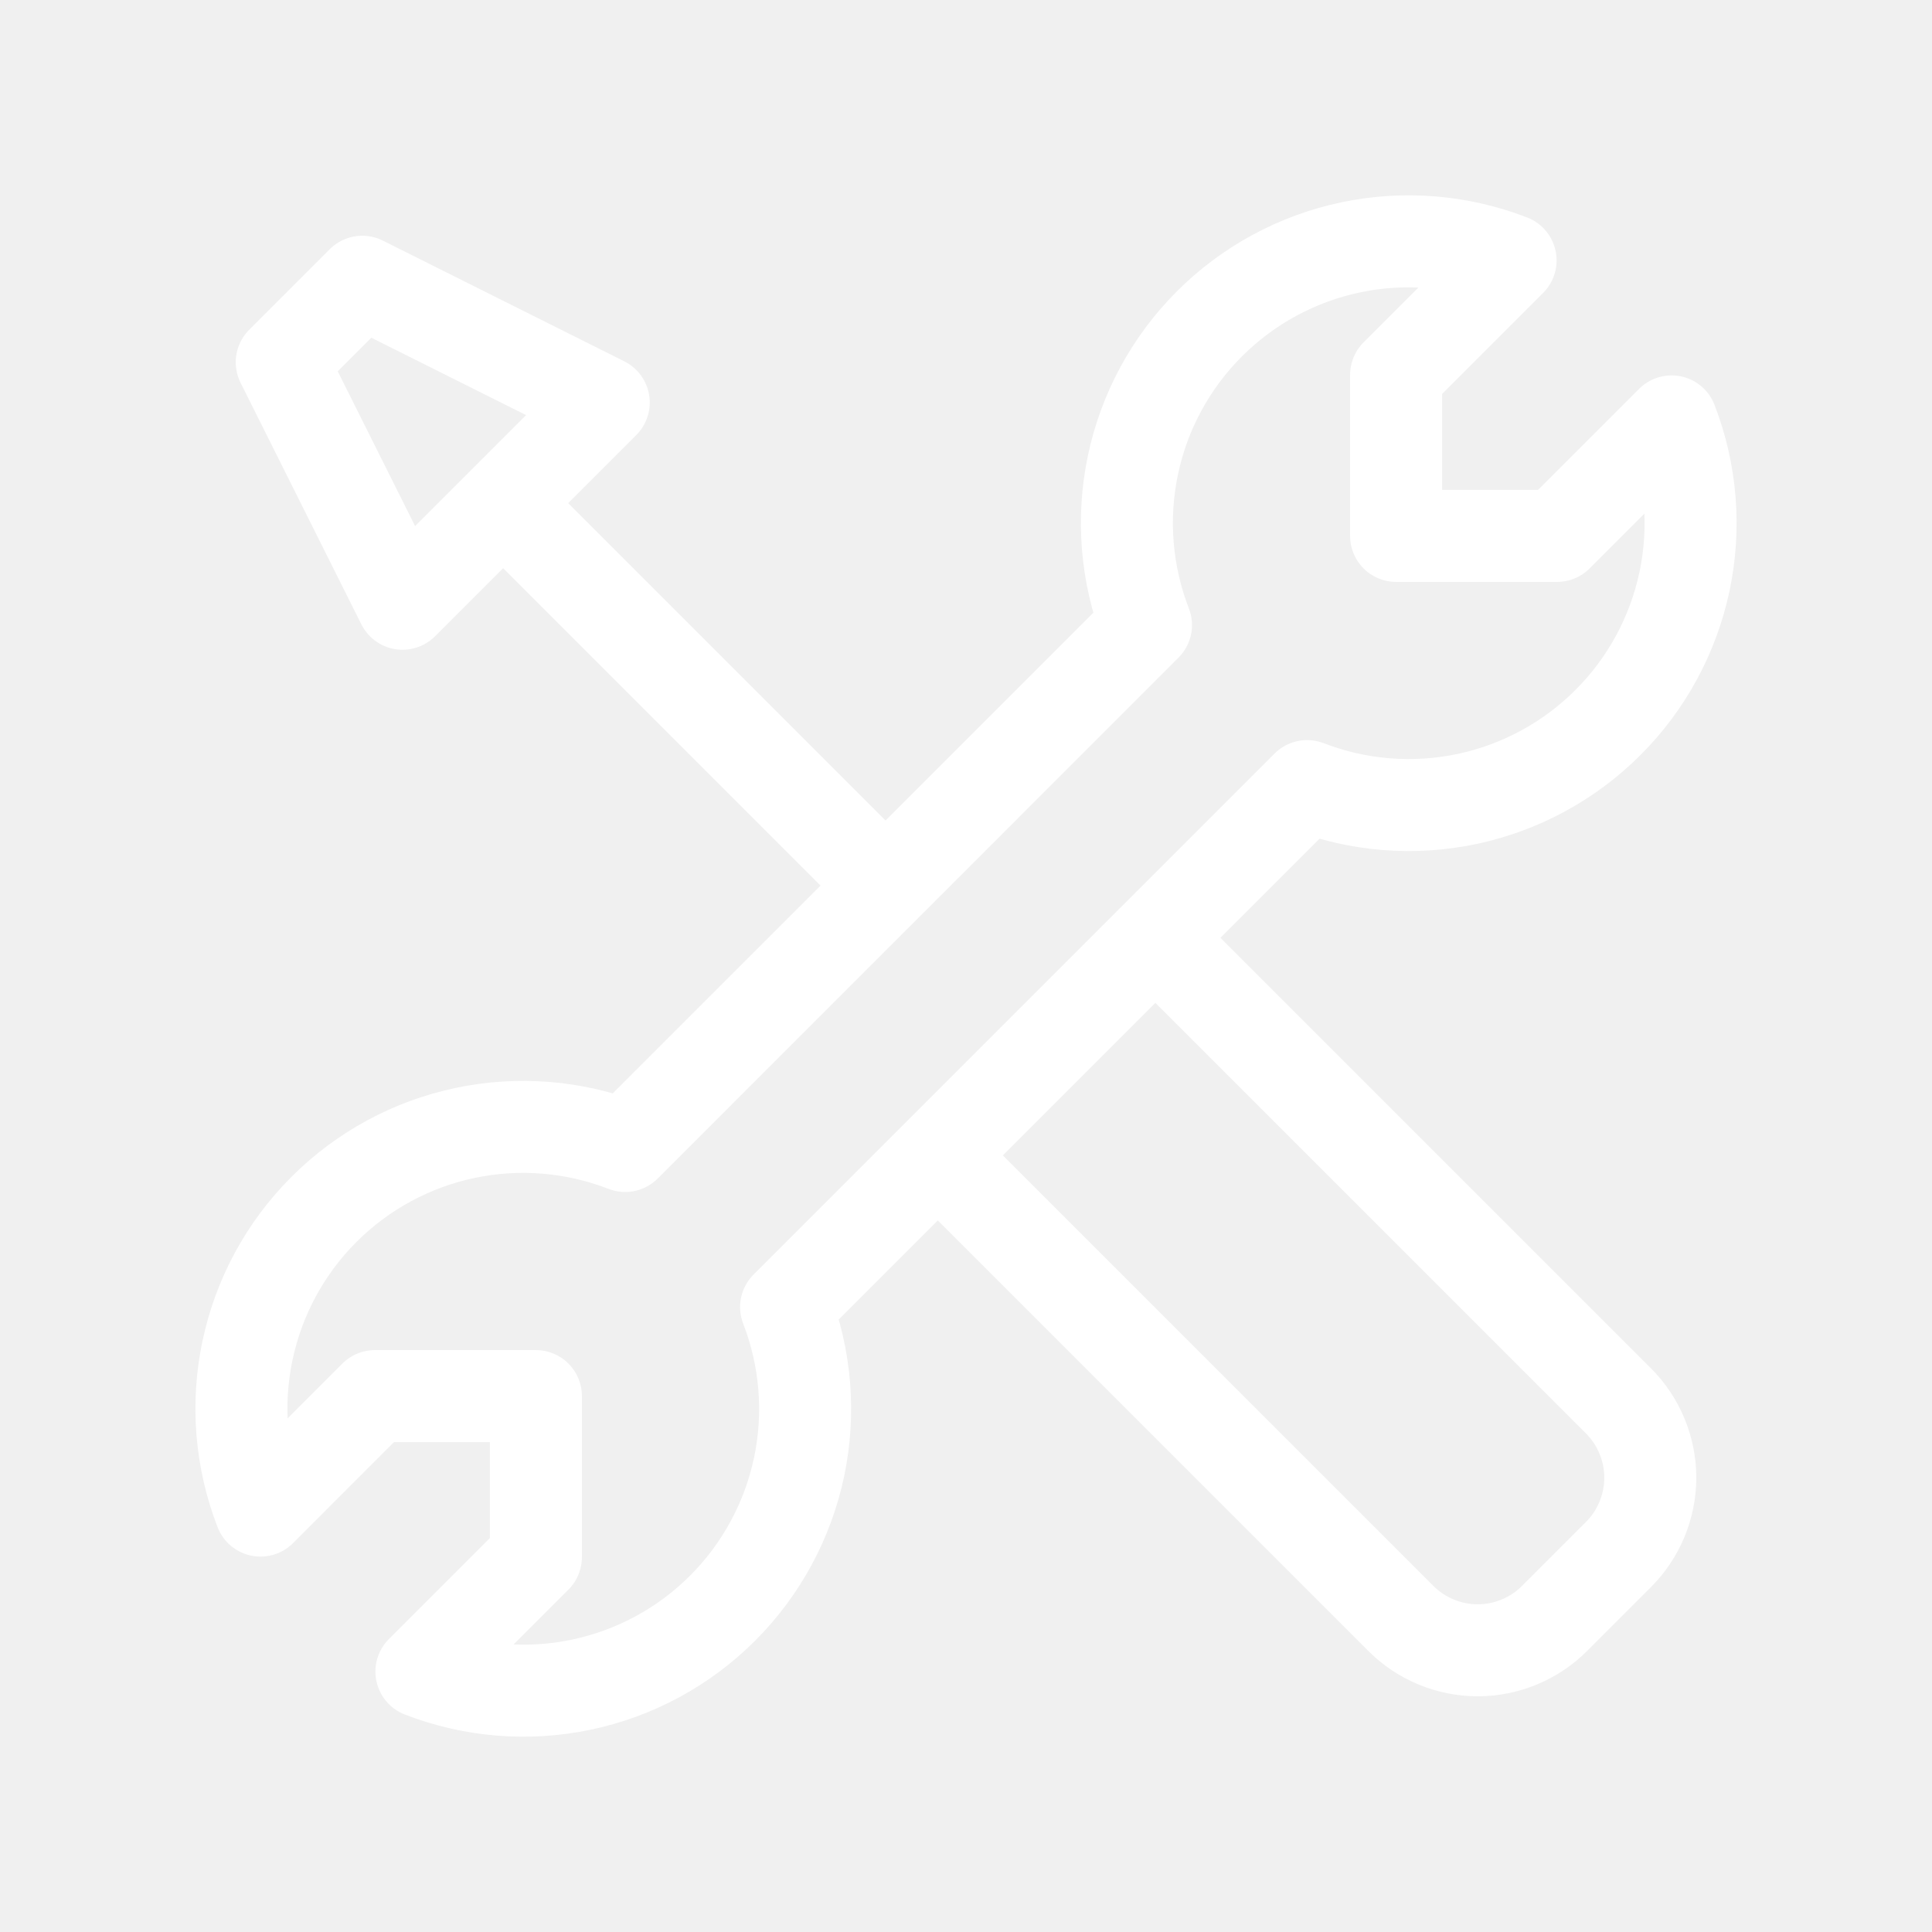
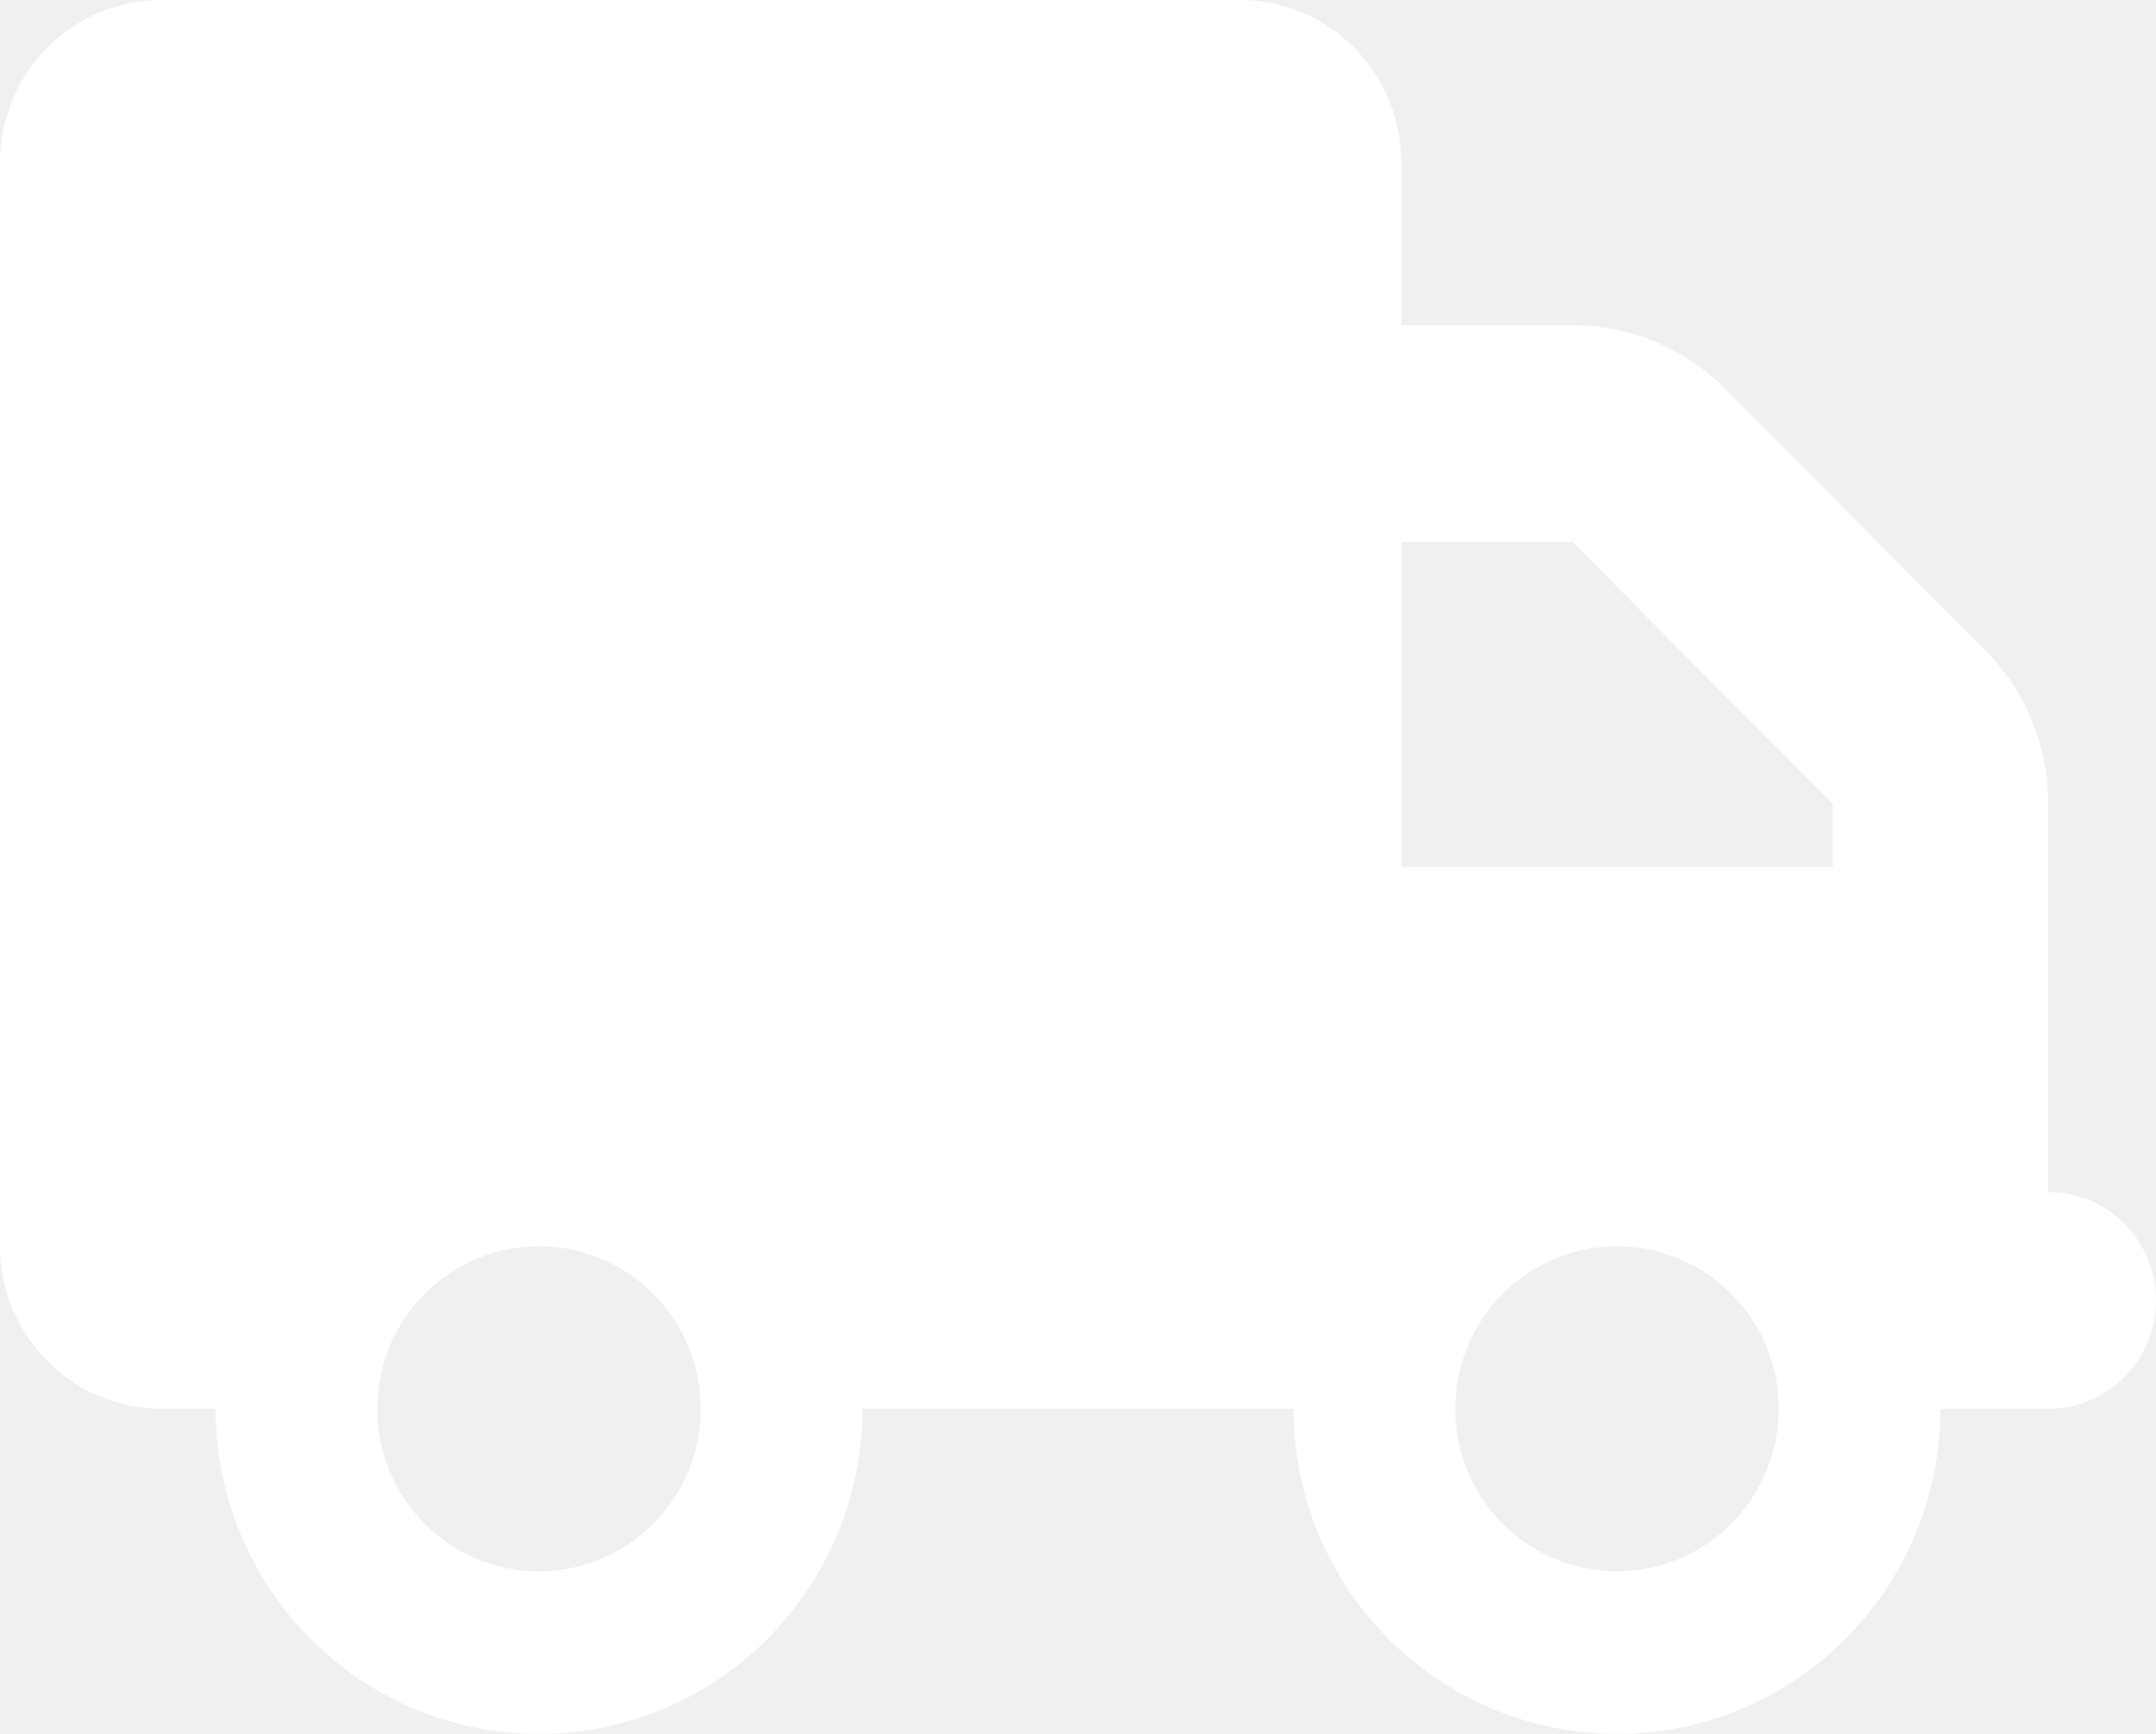
- <svg xmlns="http://www.w3.org/2000/svg" width="42" height="42" viewBox="0 0 42 42" fill="none">
-   <path d="M19.25 19.25L10.5 10.5" stroke="white" stroke-width="2" />
-   <path d="M8.75 13.125L13.125 8.75L7.875 6.125L6.125 7.875L8.75 13.125ZM34.956 15.706C35.797 14.867 36.374 13.801 36.62 12.639C36.865 11.477 36.768 10.269 36.339 9.161L33.85 11.65H30.35V8.15L32.839 5.661C31.731 5.231 30.523 5.133 29.36 5.378C28.197 5.623 27.131 6.201 26.291 7.041C25.451 7.881 24.873 8.947 24.629 10.11C24.384 11.273 24.483 12.481 24.913 13.589L13.591 24.913C12.483 24.483 11.274 24.384 10.112 24.629C8.949 24.873 7.883 25.451 7.043 26.291C6.202 27.131 5.625 28.197 5.38 29.36C5.135 30.523 5.233 31.731 5.663 32.839L8.15 30.35H11.65V33.85L9.161 36.339C10.269 36.769 11.477 36.867 12.639 36.623C13.802 36.378 14.868 35.801 15.708 34.961C16.548 34.121 17.126 33.055 17.371 31.893C17.616 30.731 17.518 29.522 17.089 28.415L28.415 17.089C29.522 17.517 30.73 17.614 31.891 17.369C33.052 17.123 34.117 16.546 34.956 15.706Z" stroke="white" stroke-width="2" stroke-linejoin="round" />
-   <path d="M20.645 25.375L30.452 35.182C30.671 35.402 30.932 35.576 31.219 35.695C31.506 35.814 31.813 35.876 32.124 35.876C32.434 35.876 32.742 35.814 33.029 35.695C33.316 35.576 33.577 35.402 33.796 35.182L35.182 33.796C35.402 33.577 35.576 33.316 35.695 33.029C35.814 32.742 35.876 32.434 35.876 32.124C35.876 31.813 35.814 31.506 35.695 31.219C35.576 30.932 35.402 30.671 35.182 30.452L25.375 20.645" stroke="white" stroke-width="2" stroke-linejoin="round" />
+ <svg xmlns="http://www.w3.org/2000/svg" width="46" height="37" viewBox="0 0 46 37" fill="none">
+   <g clip-path="url(#clip0_296_242)">
+     <path d="M3.45 0C1.545 0 0 1.554 0 3.469V26.594C0 28.509 1.545 30.062 3.45 30.062H4.6C4.6 33.893 7.691 37 11.5 37C15.309 37 18.4 33.893 18.4 30.062H27.6C27.6 33.893 30.691 37 34.5 37C38.309 37 41.4 33.893 41.4 30.062H43.7C44.972 30.062 46 29.029 46 27.75C46 26.471 44.972 25.438 43.7 25.438V17.149C43.7 15.92 43.218 14.742 42.356 13.875L36.8 8.289C35.938 7.422 34.766 6.938 33.544 6.938H29.9V3.469C29.9 1.554 28.355 0 26.45 0H3.45ZM29.9 11.562H33.544L39.1 17.149V18.5H29.9V11.562ZM8.05 30.062C8.05 29.142 8.413 28.26 9.06 27.61C9.707 26.959 10.585 26.594 11.5 26.594C12.415 26.594 13.293 26.959 13.94 27.61C14.586 28.26 14.95 29.142 14.95 30.062C14.95 30.983 14.586 31.865 13.94 32.515C13.293 33.166 12.415 33.531 11.5 33.531C10.585 33.531 9.707 33.166 9.06 32.515C8.413 31.865 8.05 30.983 8.05 30.062ZM34.5 26.594C35.415 26.594 36.292 26.959 36.94 27.61C37.587 28.26 37.95 29.142 37.95 30.062C37.95 30.983 37.587 31.865 36.94 32.515C36.292 33.166 35.415 33.531 34.5 33.531C33.585 33.531 32.708 33.166 32.06 32.515C31.413 31.865 31.05 30.983 31.05 30.062C31.05 29.142 31.413 28.26 32.06 27.61C32.708 26.959 33.585 26.594 34.5 26.594Z" fill="white" />
+   </g>
+   <defs>
+     <clipPath id="clip0_296_242">
+       <rect width="46" height="37" fill="white" />
+     </clipPath>
+   </defs>
</svg>
